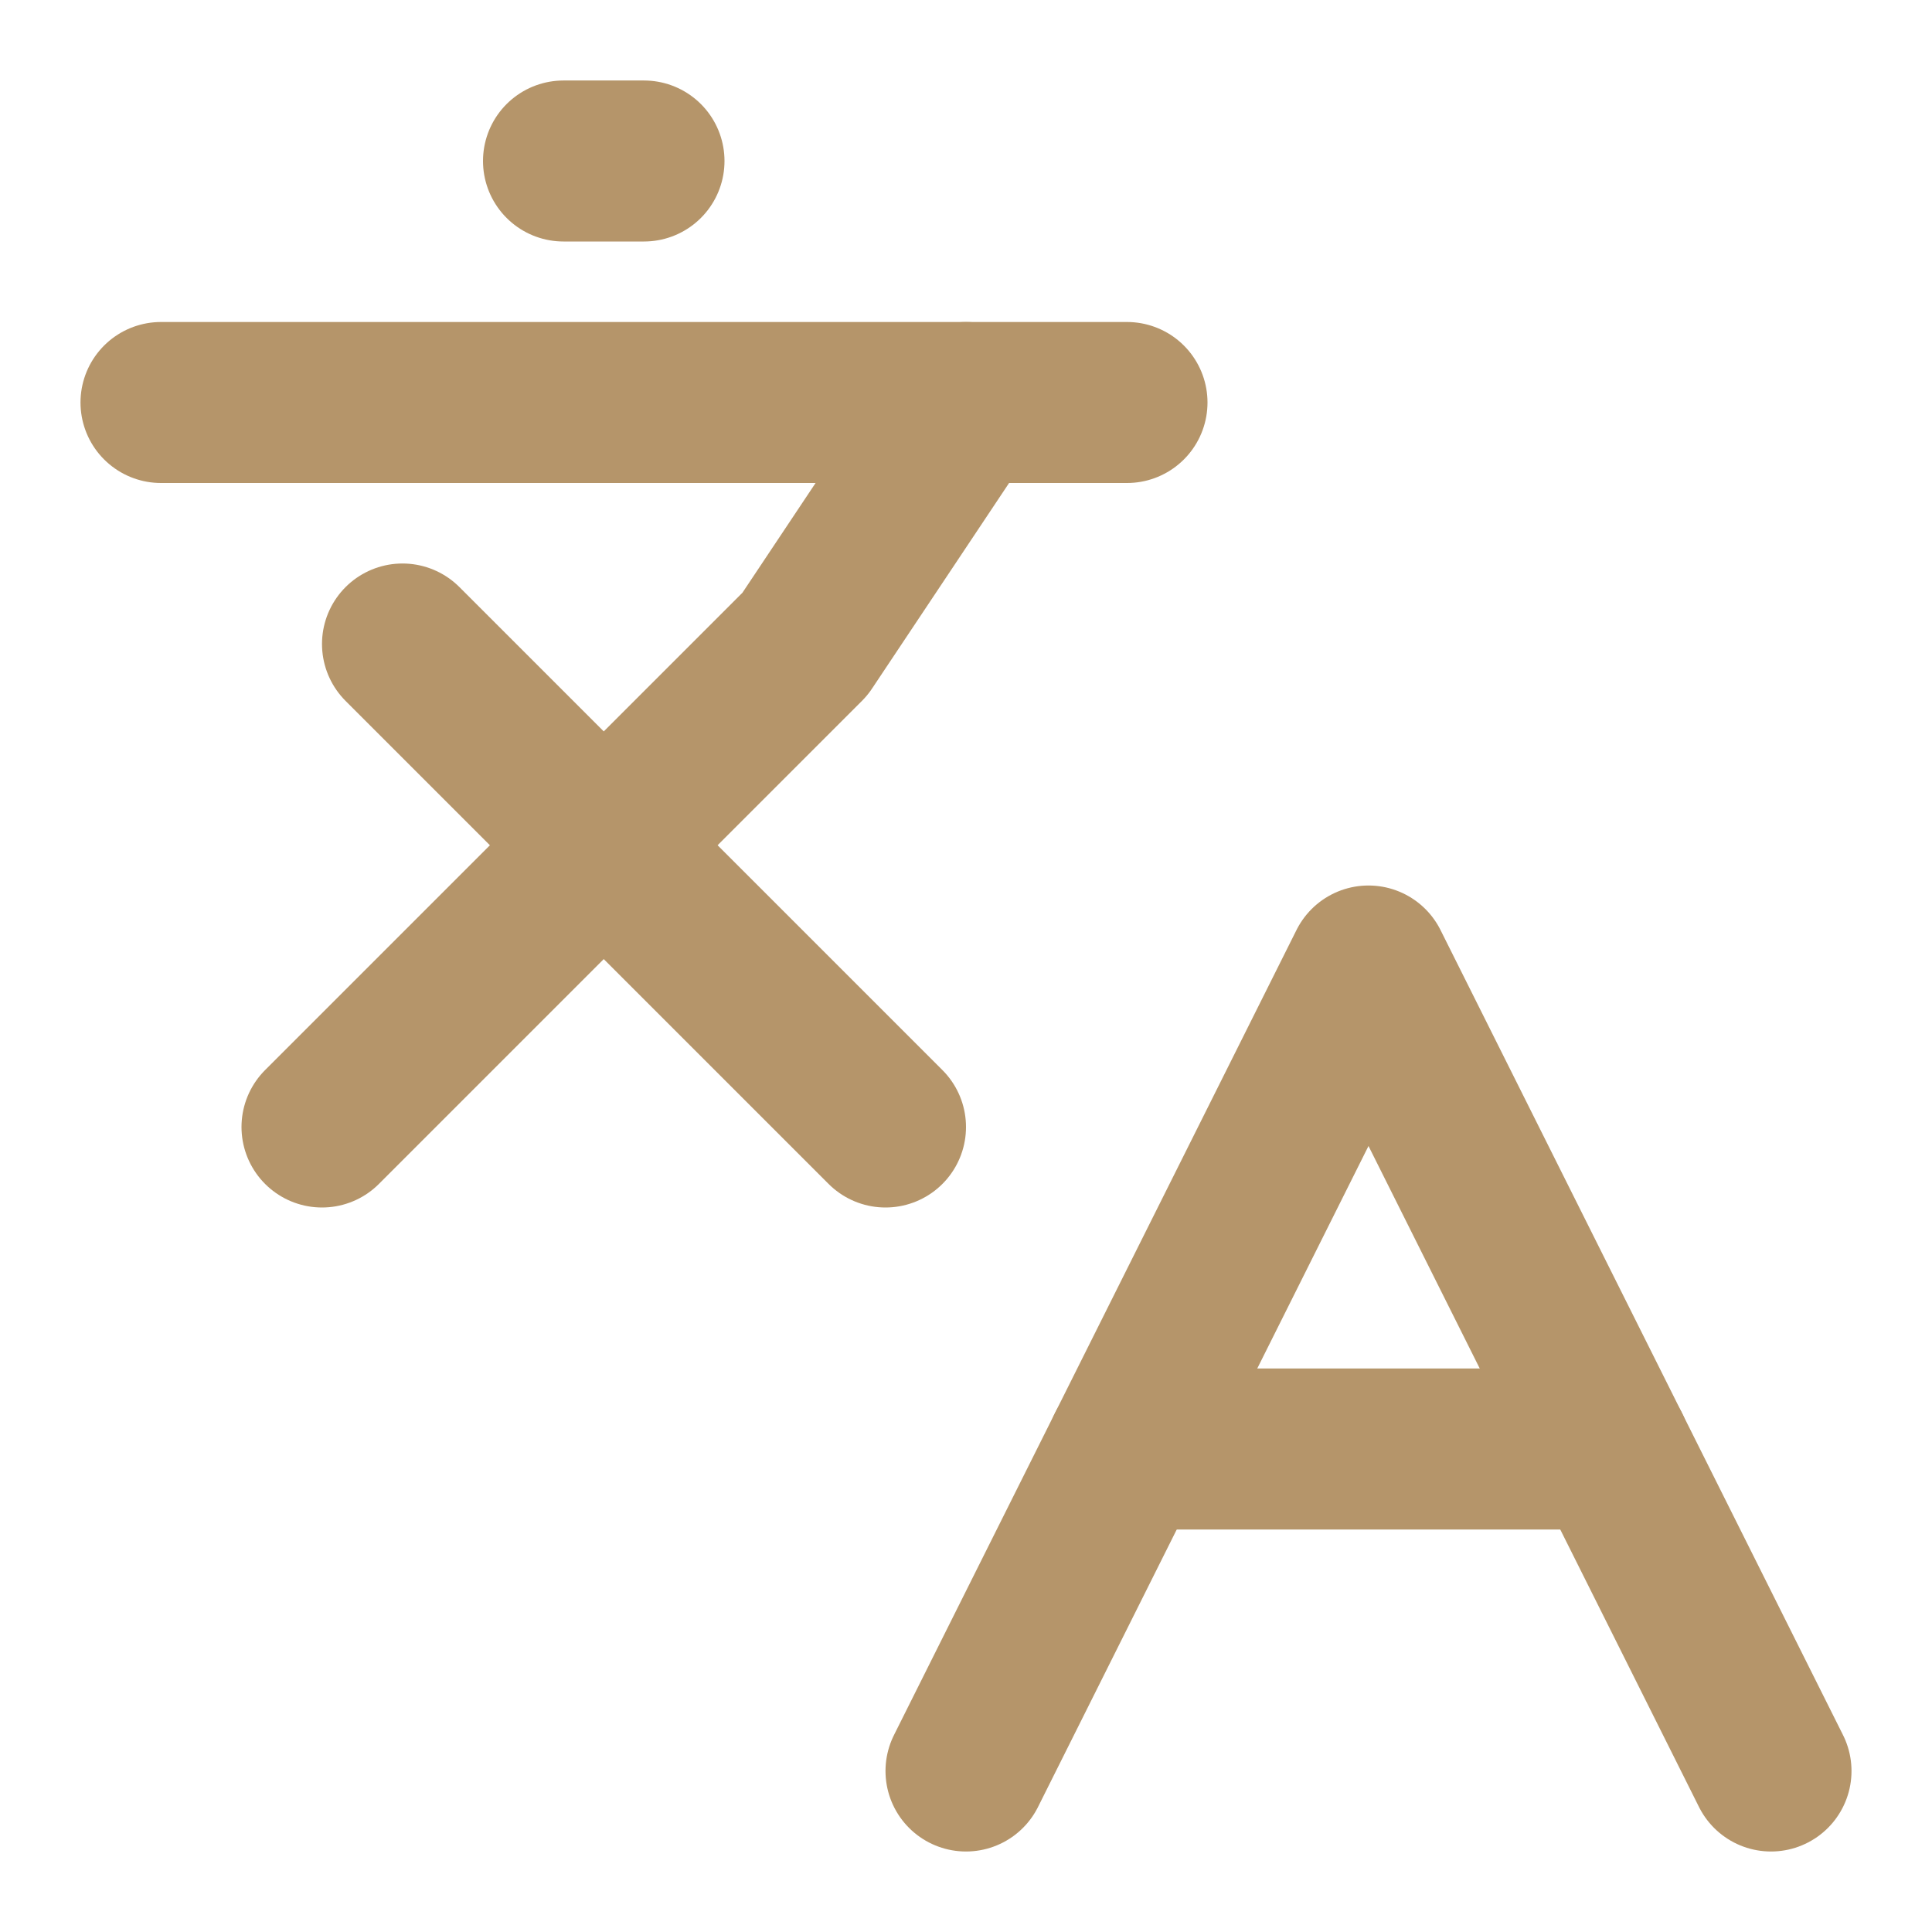
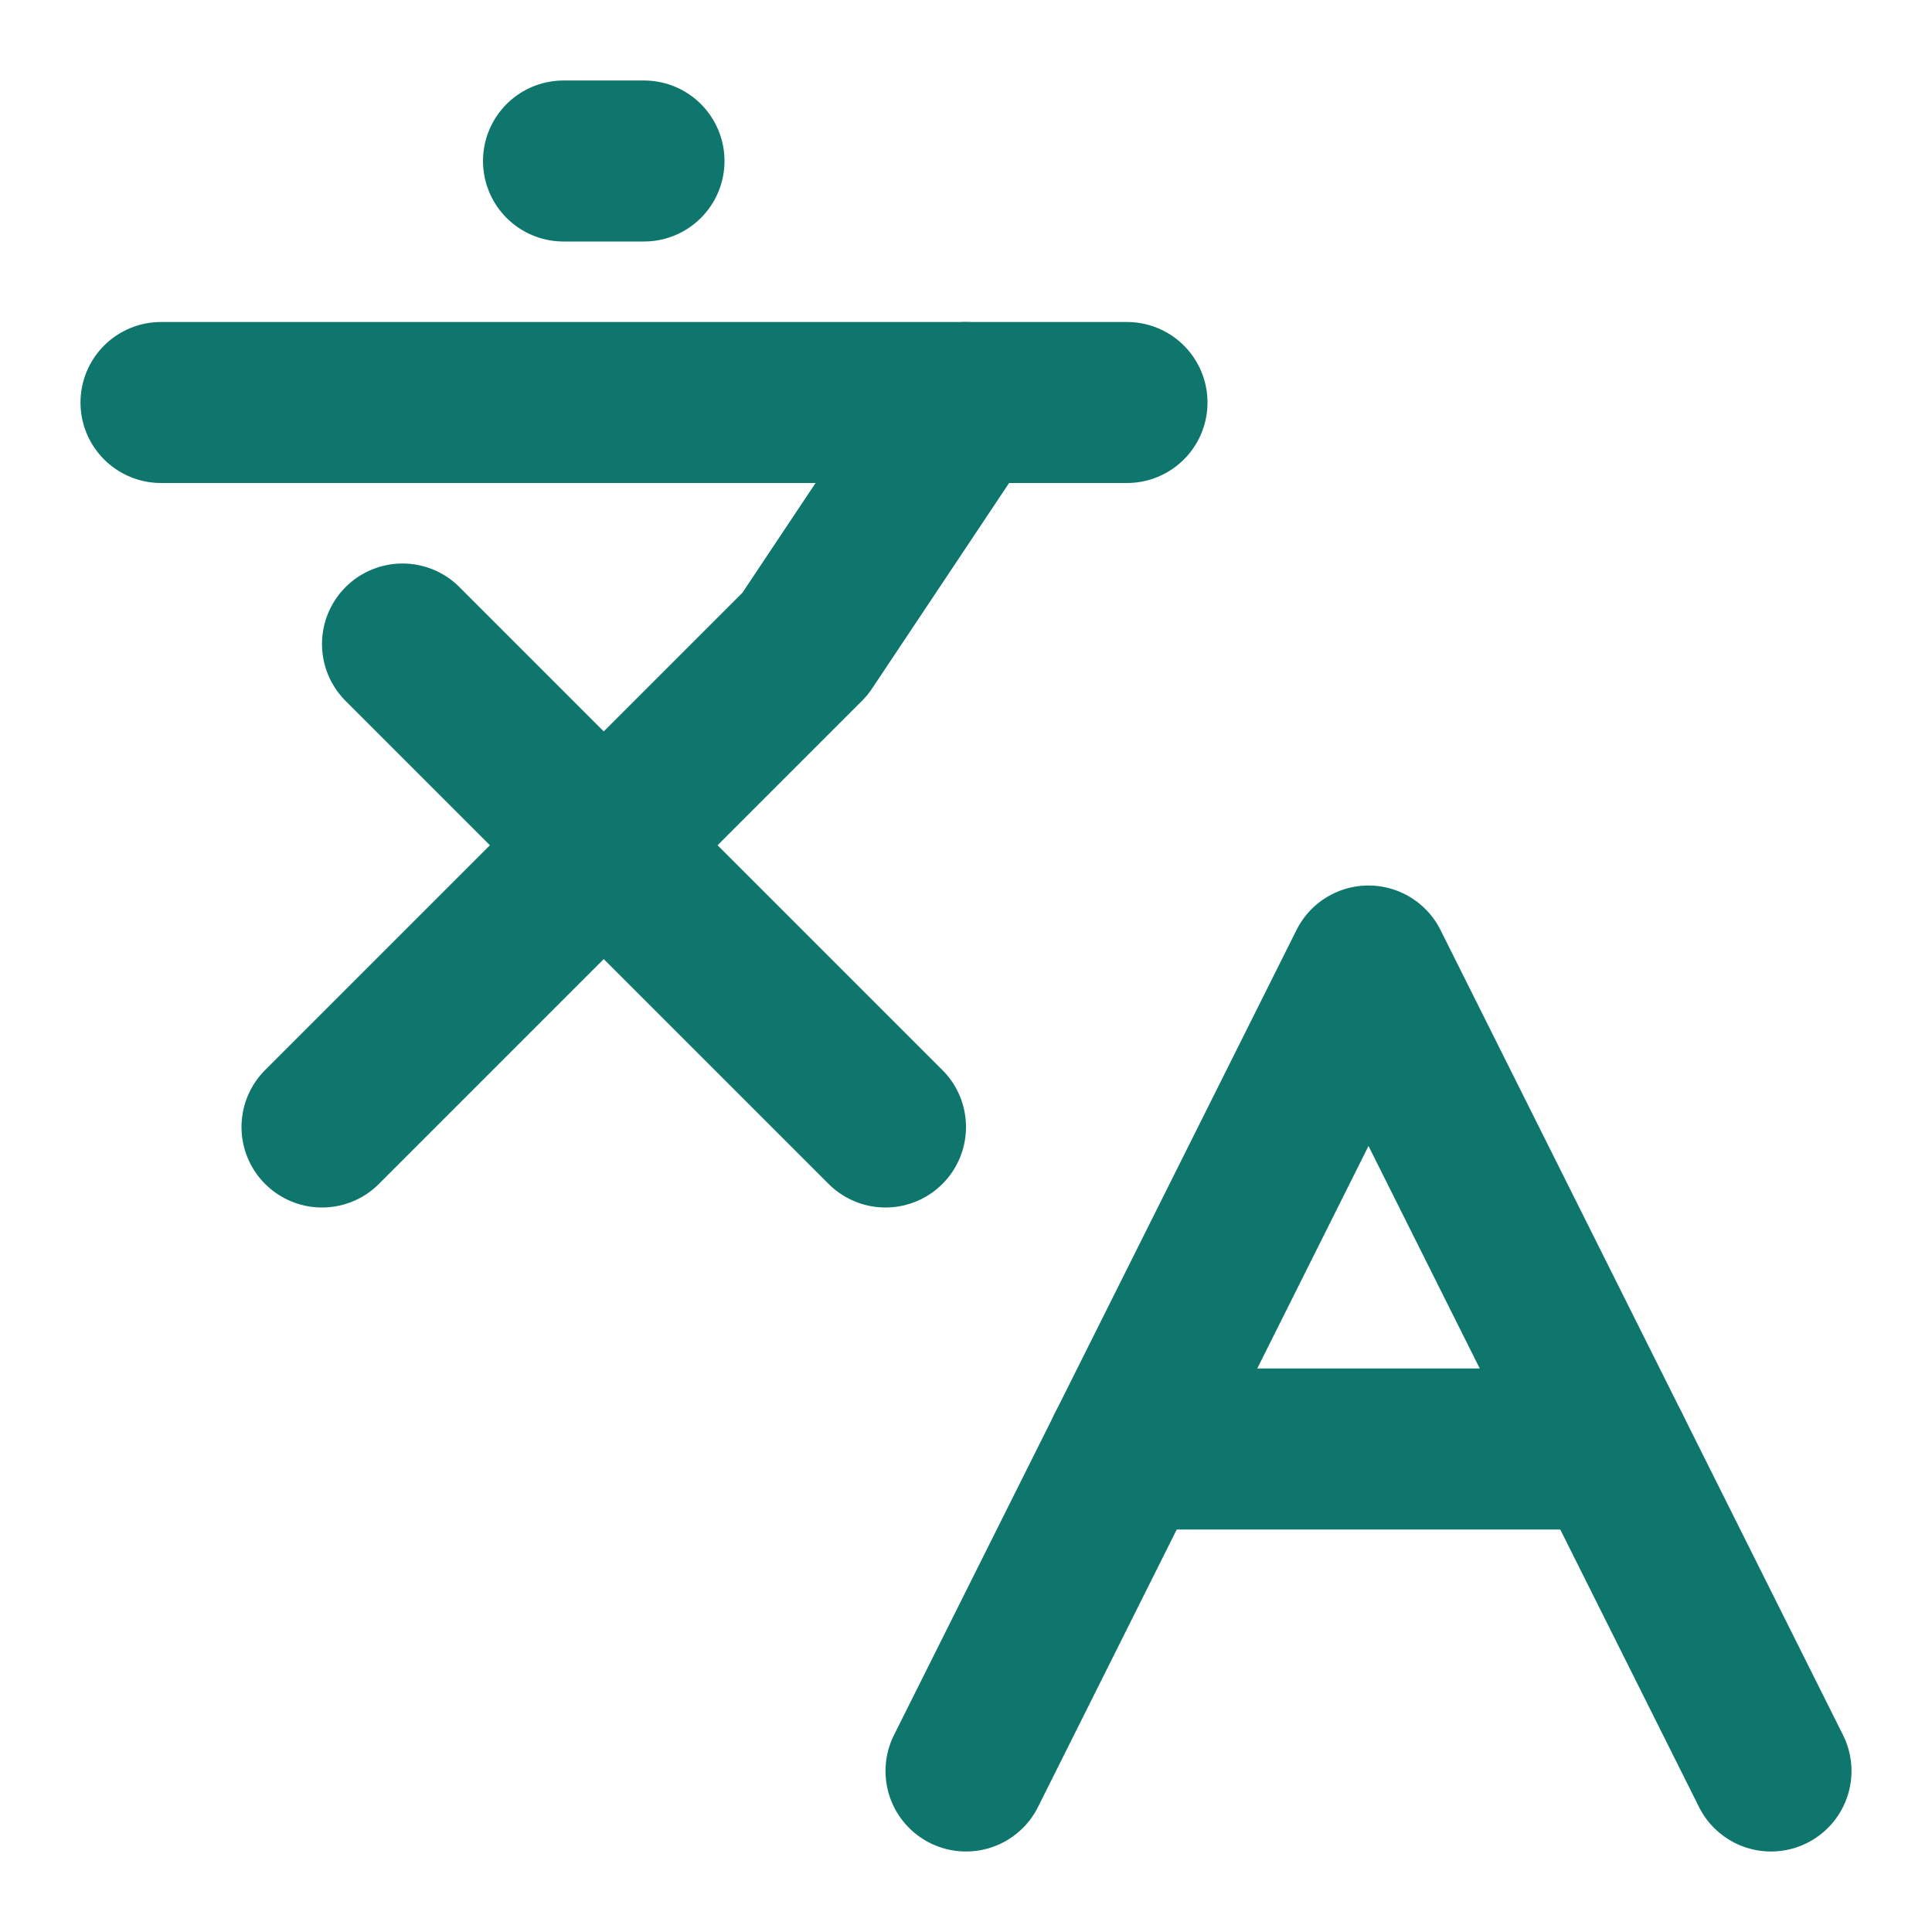
- <svg xmlns="http://www.w3.org/2000/svg" width="24" height="24" viewBox="0 0 24 24" fill="none" stroke="#B5956A" stroke-width="2" stroke-linecap="round" stroke-linejoin="round">
+ <svg xmlns="http://www.w3.org/2000/svg" width="24" height="24" viewBox="0 0 24 24" fill="none" stroke="#0f766e" stroke-width="2" stroke-linecap="round" stroke-linejoin="round">
  <path d="m5 8 6 6" />
  <path d="m4 14 6-6 2-3" />
  <path d="M2 5h12" />
  <path d="M7 2h1" />
  <path d="m22 22-5-10-5 10" />
  <path d="M14 18h6" />
</svg>
